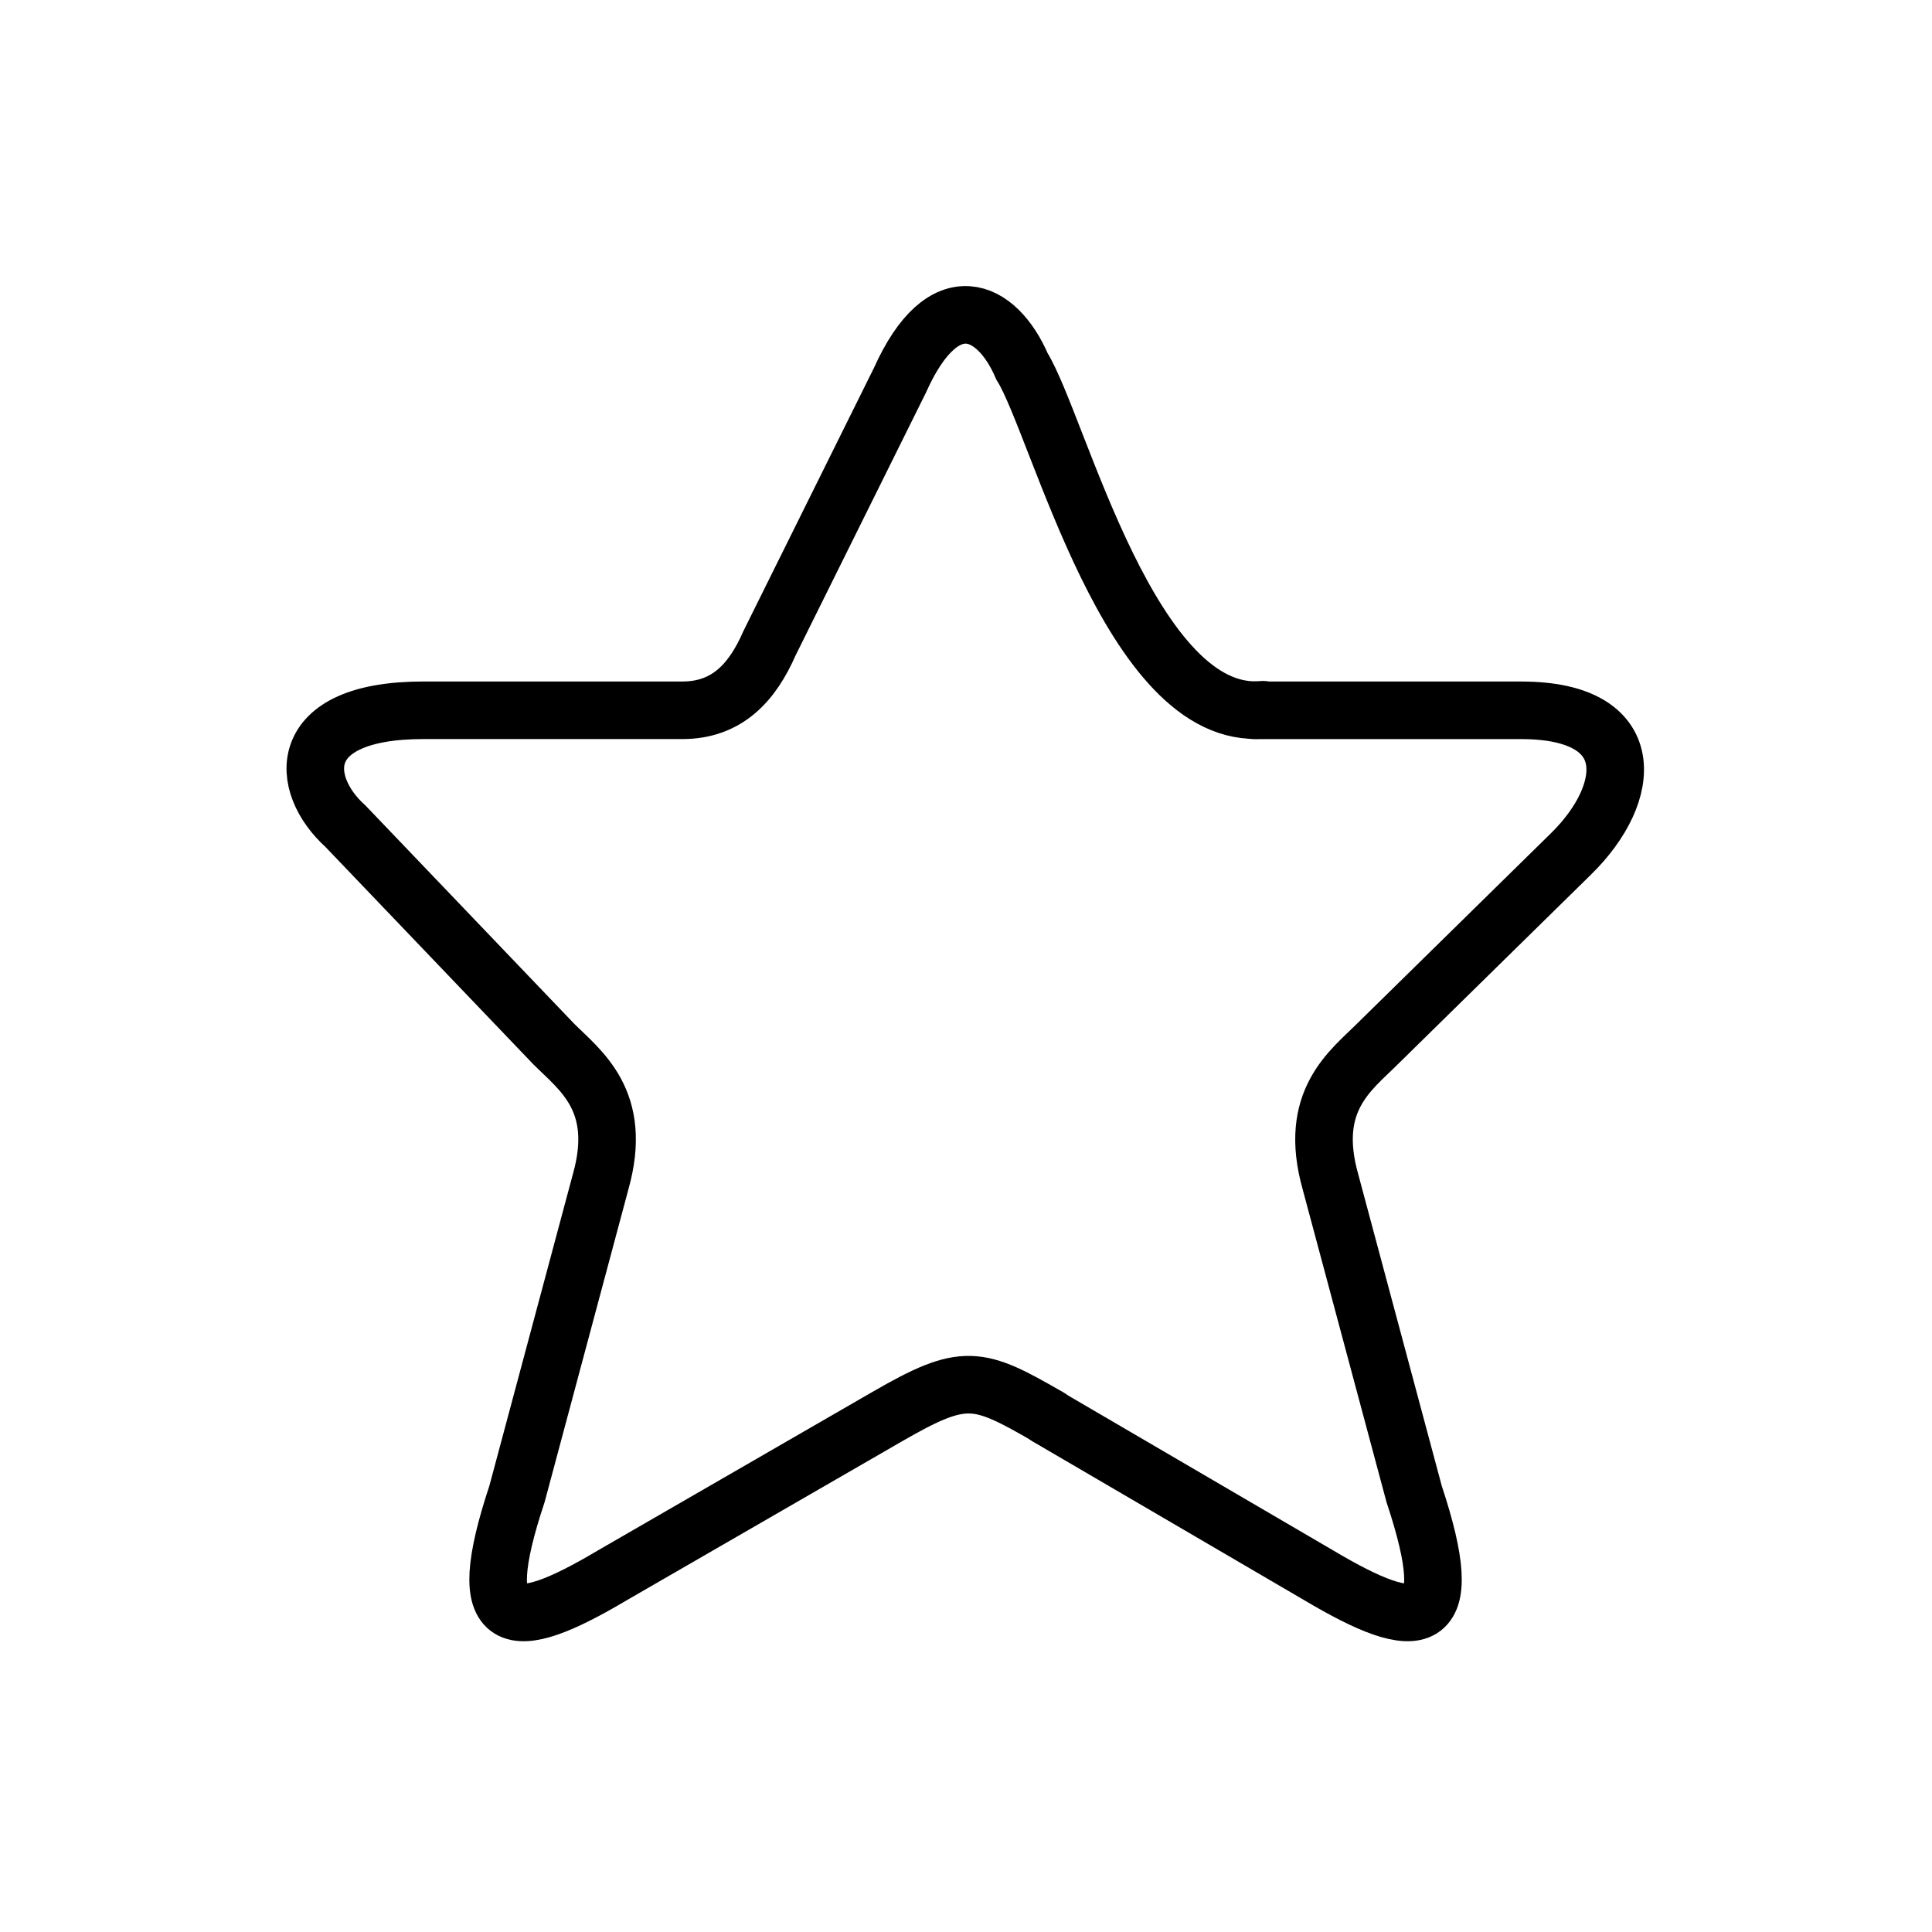
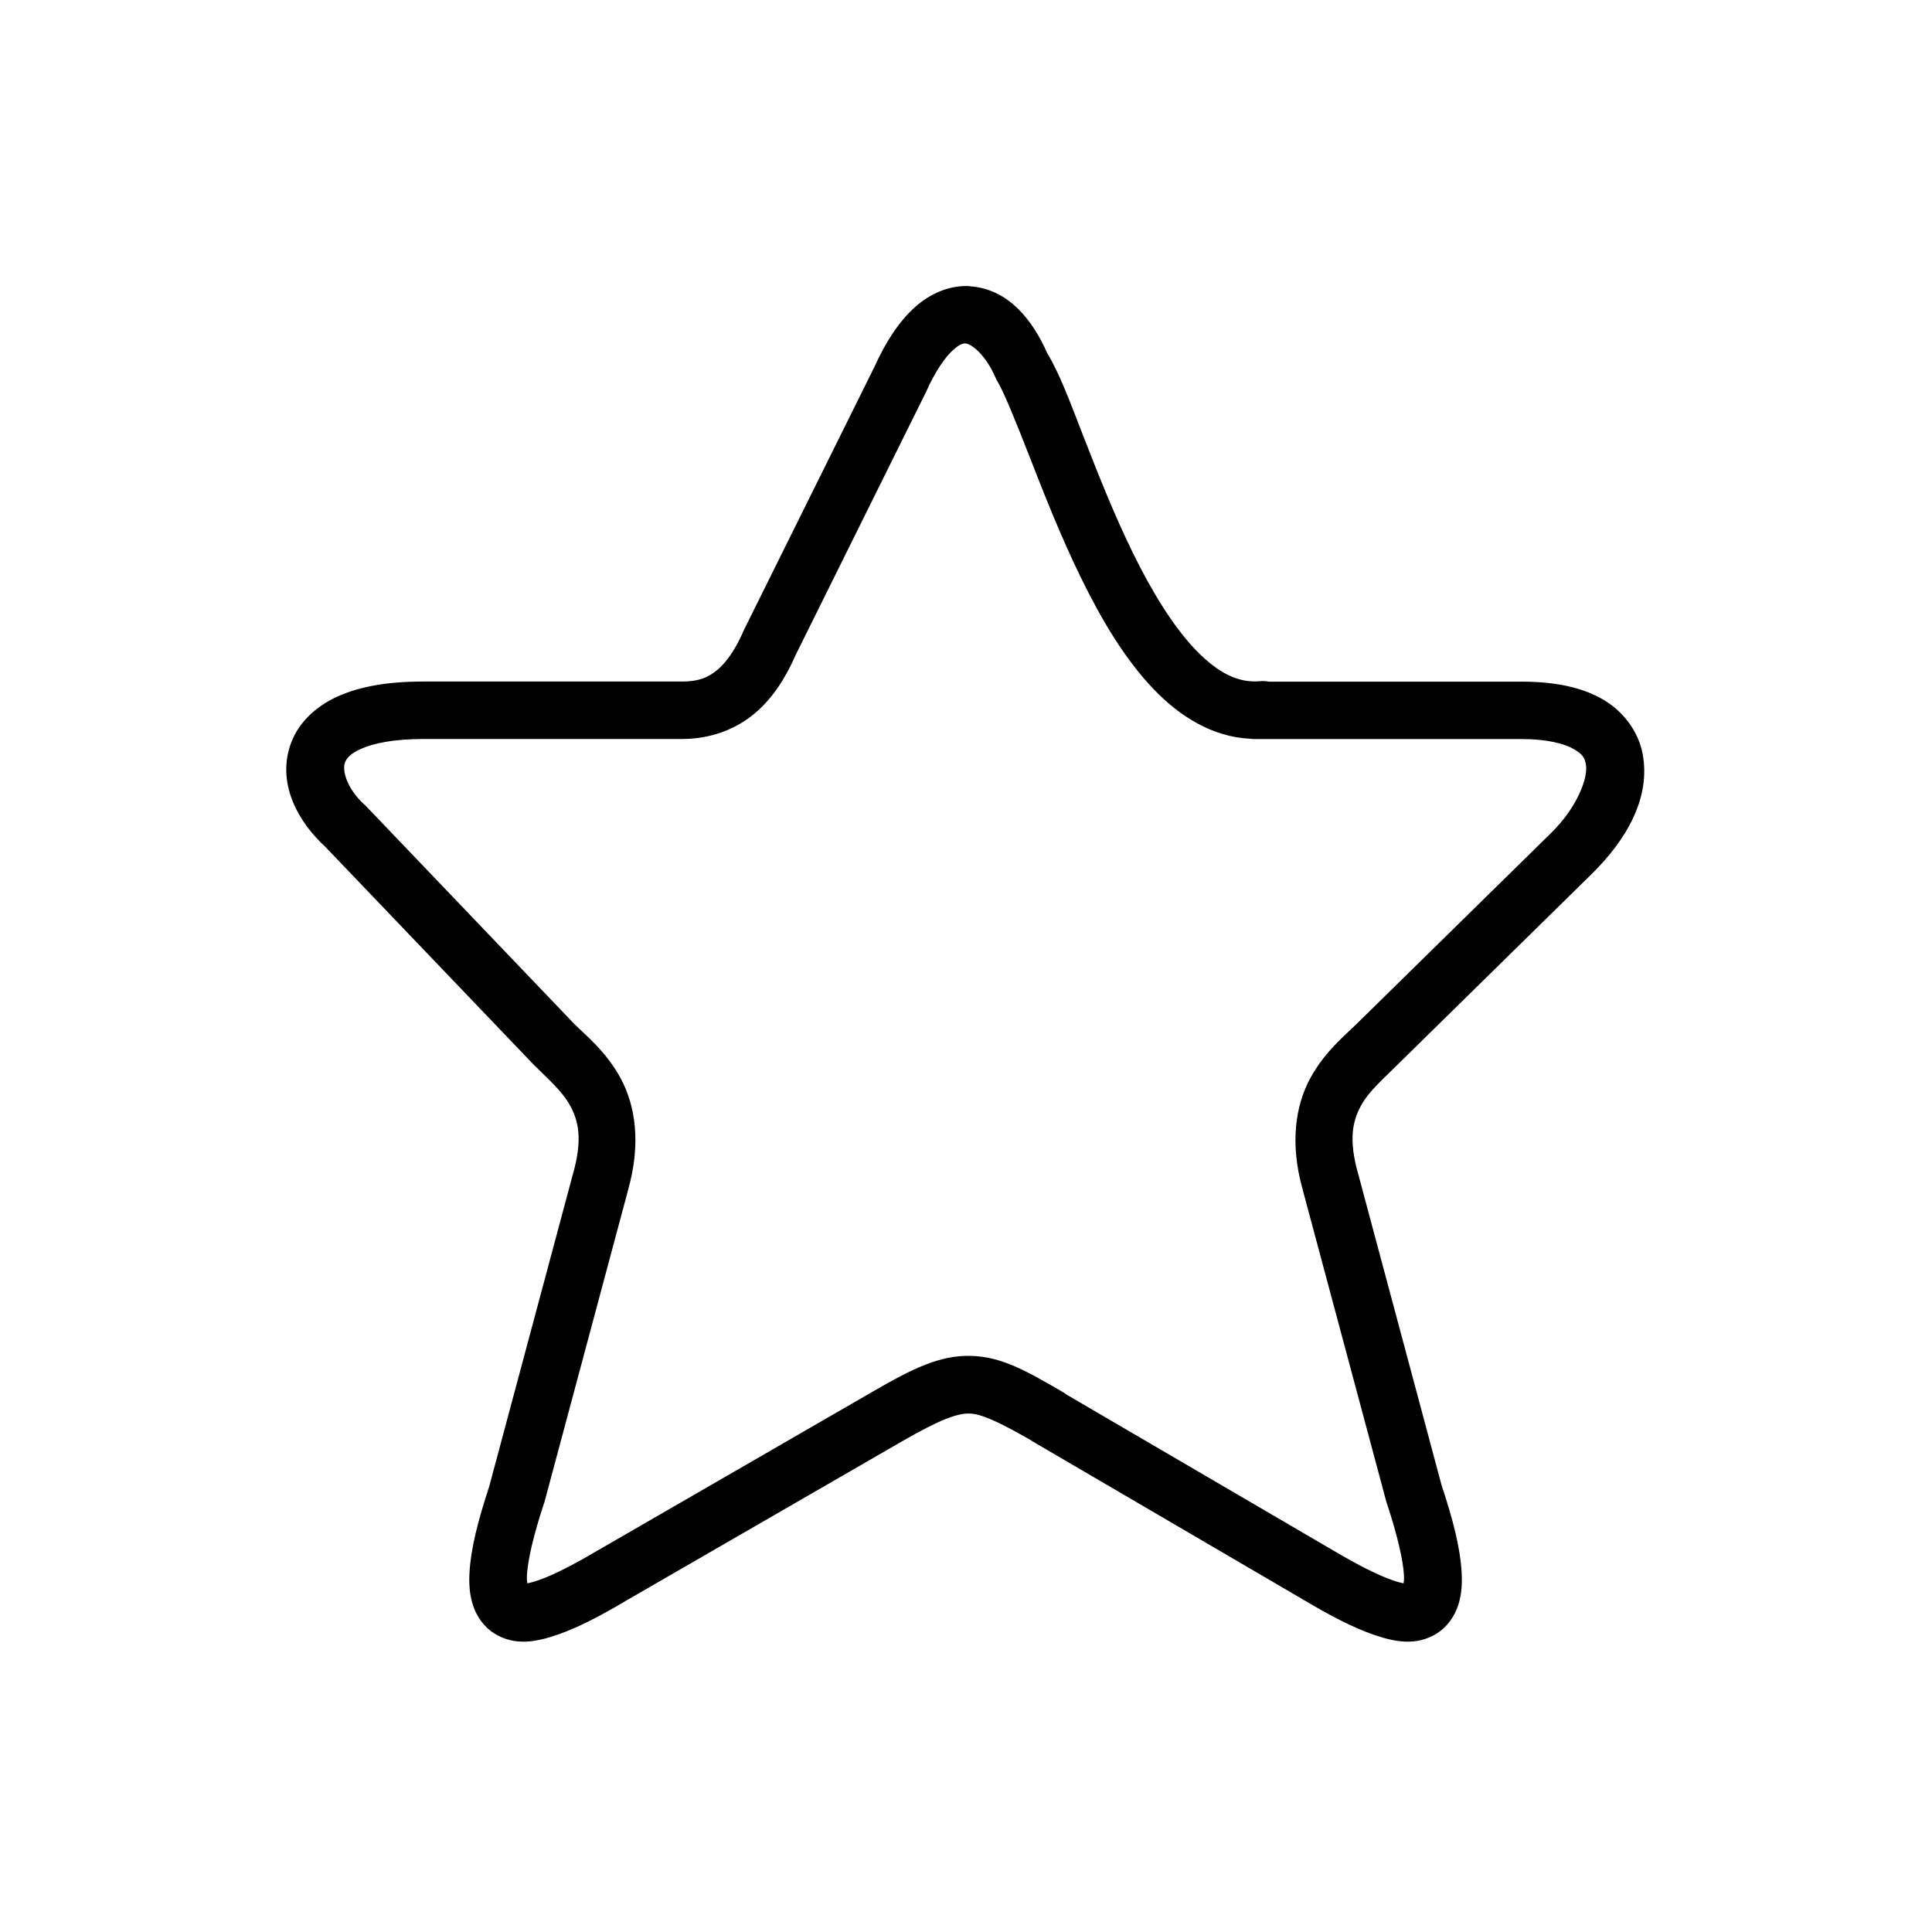
- <svg xmlns="http://www.w3.org/2000/svg" width="50" height="50" viewBox="0 0 50 50" fill="none">
-   <path d="M32.688 18.369C29.263 18.685 27.404 11.015 26.448 9.48C25.802 7.976 24.421 7.319 23.292 9.838L19.914 16.648C19.469 17.666 18.814 18.382 17.66 18.382H10.957C7.585 18.382 7.738 20.303 8.944 21.386L14.329 27.017C15.012 27.7 16.138 28.484 15.544 30.585L13.38 38.663C12.194 42.234 13.226 42.327 15.848 40.769L22.956 36.665C24.967 35.504 25.297 35.611 27.151 36.682" stroke="black" stroke-width="1.49" stroke-linecap="round" />
-   <path d="M32.454 18.383H39.371C42.459 18.383 42.269 20.516 40.662 22.094L35.648 27.017C34.965 27.7 33.839 28.484 34.432 30.585L36.597 38.663C37.783 42.234 36.75 42.327 34.129 40.769L27.107 36.665" stroke="black" stroke-width="1.49" stroke-linecap="round" />
+ <svg xmlns="http://www.w3.org/2000/svg" width="50" height="50" fill="none" version="1.1" viewBox="0 0 50 50">
+   <path d="m25.1 7.406c-0.504-0.033-1.019 0.18-1.428 0.549-0.407 0.368-0.747 0.884-1.057 1.572-0.001 0.003-0.003 0.003-0.004 0.006l-3.373 6.801-0.006 0.016c-0.194 0.445-0.418 0.776-0.658 0.979s-0.491 0.309-0.914 0.309h-6.703c-0.914 0-1.634 0.125-2.211 0.383-0.577 0.258-1.015 0.682-1.209 1.195-0.388 1.027 0.156 2.048 0.91 2.725l-0.041-0.039 5.391 5.637 0.006 0.006c0.386 0.386 0.75 0.693 0.957 1.078 0.207 0.385 0.325 0.853 0.068 1.762l-0.002 0.004-2.166 8.084c-0.297 0.901-0.472 1.608-0.508 2.203-0.018 0.303-0.003 0.582 0.086 0.861s0.279 0.564 0.551 0.734c0.543 0.341 1.109 0.218 1.645 0.033 0.533-0.184 1.114-0.489 1.787-0.889l7.107-4.104c0.982-0.567 1.443-0.737 1.764-0.729 0.303 0.008 0.75 0.212 1.572 0.682 0.004 0.002 0.006 0.004 0.01 0.006a0.745 0.745 0 0 0 0.059 0.039l7.016 4.102c0.677 0.402 1.26 0.708 1.795 0.893 0.535 0.185 1.102 0.308 1.645-0.033 0.271-0.17 0.462-0.455 0.551-0.734s0.104-0.558 0.086-0.861c-0.036-0.606-0.213-1.322-0.52-2.246l-2.154-8.041-0.002-0.004c-0.257-0.908-0.139-1.377 0.068-1.762 0.206-0.383 0.57-0.689 0.953-1.072l5.014-4.924c0.913-0.896 1.54-1.984 1.326-3.117-0.107-0.567-0.487-1.098-1.037-1.414s-1.244-0.455-2.102-0.455h-6.537a0.745 0.745 0 0 0-0.215-0.012c-0.576 0.053-1.1-0.211-1.68-0.814s-1.141-1.523-1.629-2.522c-0.488-0.998-0.91-2.071-1.272-3-0.352-0.905-0.616-1.623-0.934-2.148-0.386-0.874-1.016-1.671-2.006-1.736zm-0.098 1.486c0.126 0.008 0.499 0.27 0.762 0.881l0.023 0.053 0.029 0.047c0.149 0.24 0.471 1.028 0.834 1.959 0.363 0.931 0.798 2.042 1.322 3.113 0.524 1.072 1.131 2.107 1.893 2.9 0.669 0.697 1.516 1.226 2.482 1.273a0.745 0.745 0 0 0 0.105 0.008h6.918c0.686 0 1.127 0.126 1.359 0.26 0.232 0.133 0.284 0.234 0.314 0.398 0.062 0.328-0.21 1.096-0.904 1.777l-5.018 4.926-0.002 0.002c-0.298 0.298-0.837 0.723-1.215 1.426-0.377 0.701-0.526 1.674-0.193 2.861l0.002 0.006c4e-4 0.001-4.02e-4 0.002 0 0.004l2.168 8.09 0.008 0.021c0.286 0.861 0.423 1.496 0.445 1.863 0.008 0.129-0.004 0.172-0.012 0.225 0.017-0.019-0.003 0.008-0.293-0.092-0.359-0.124-0.887-0.389-1.522-0.766l-0.004-0.002-6.898-4.031a0.745 0.745 0 0 0-0.084-0.059c-0.934-0.54-1.58-0.923-2.391-0.945-0.811-0.022-1.52 0.333-2.549 0.928l-7.111 4.107-0.006 0.002c-0.634 0.377-1.161 0.642-1.52 0.766-0.29 0.1-0.312 0.073-0.295 0.092-0.008-0.053-0.019-0.096-0.012-0.225 0.022-0.367 0.159-1.002 0.445-1.863l0.008-0.021 2.168-8.09v-0.004c0.335-1.19 0.186-2.165-0.191-2.867-0.375-0.697-0.904-1.117-1.203-1.414l-0.012-0.012-5.393-5.641-0.021-0.018c-0.452-0.405-0.589-0.886-0.512-1.09 0.038-0.102 0.118-0.227 0.424-0.363 0.306-0.136 0.831-0.252 1.603-0.252h6.703c0.731 0 1.386-0.25 1.873-0.66s0.814-0.946 1.065-1.52l3.367-6.791 0.006-0.014c0.254-0.567 0.511-0.913 0.699-1.082s0.269-0.172 0.332-0.168z" style="color-rendering:auto;color:#000000;dominant-baseline:auto;fill:#000;font-feature-settings:normal;font-variant-alternates:normal;font-variant-caps:normal;font-variant-east-asian:normal;font-variant-ligatures:normal;font-variant-numeric:normal;font-variant-position:normal;font-variation-settings:normal;image-rendering:auto;inline-size:0;isolation:auto;mix-blend-mode:normal;shape-margin:0;shape-padding:0;shape-rendering:auto;solid-color:#000000;stop-color:#000000;text-decoration-color:#000000;text-decoration-line:none;text-decoration-style:solid;text-indent:0;text-orientation:mixed;text-transform:none;white-space:normal" />
</svg>
